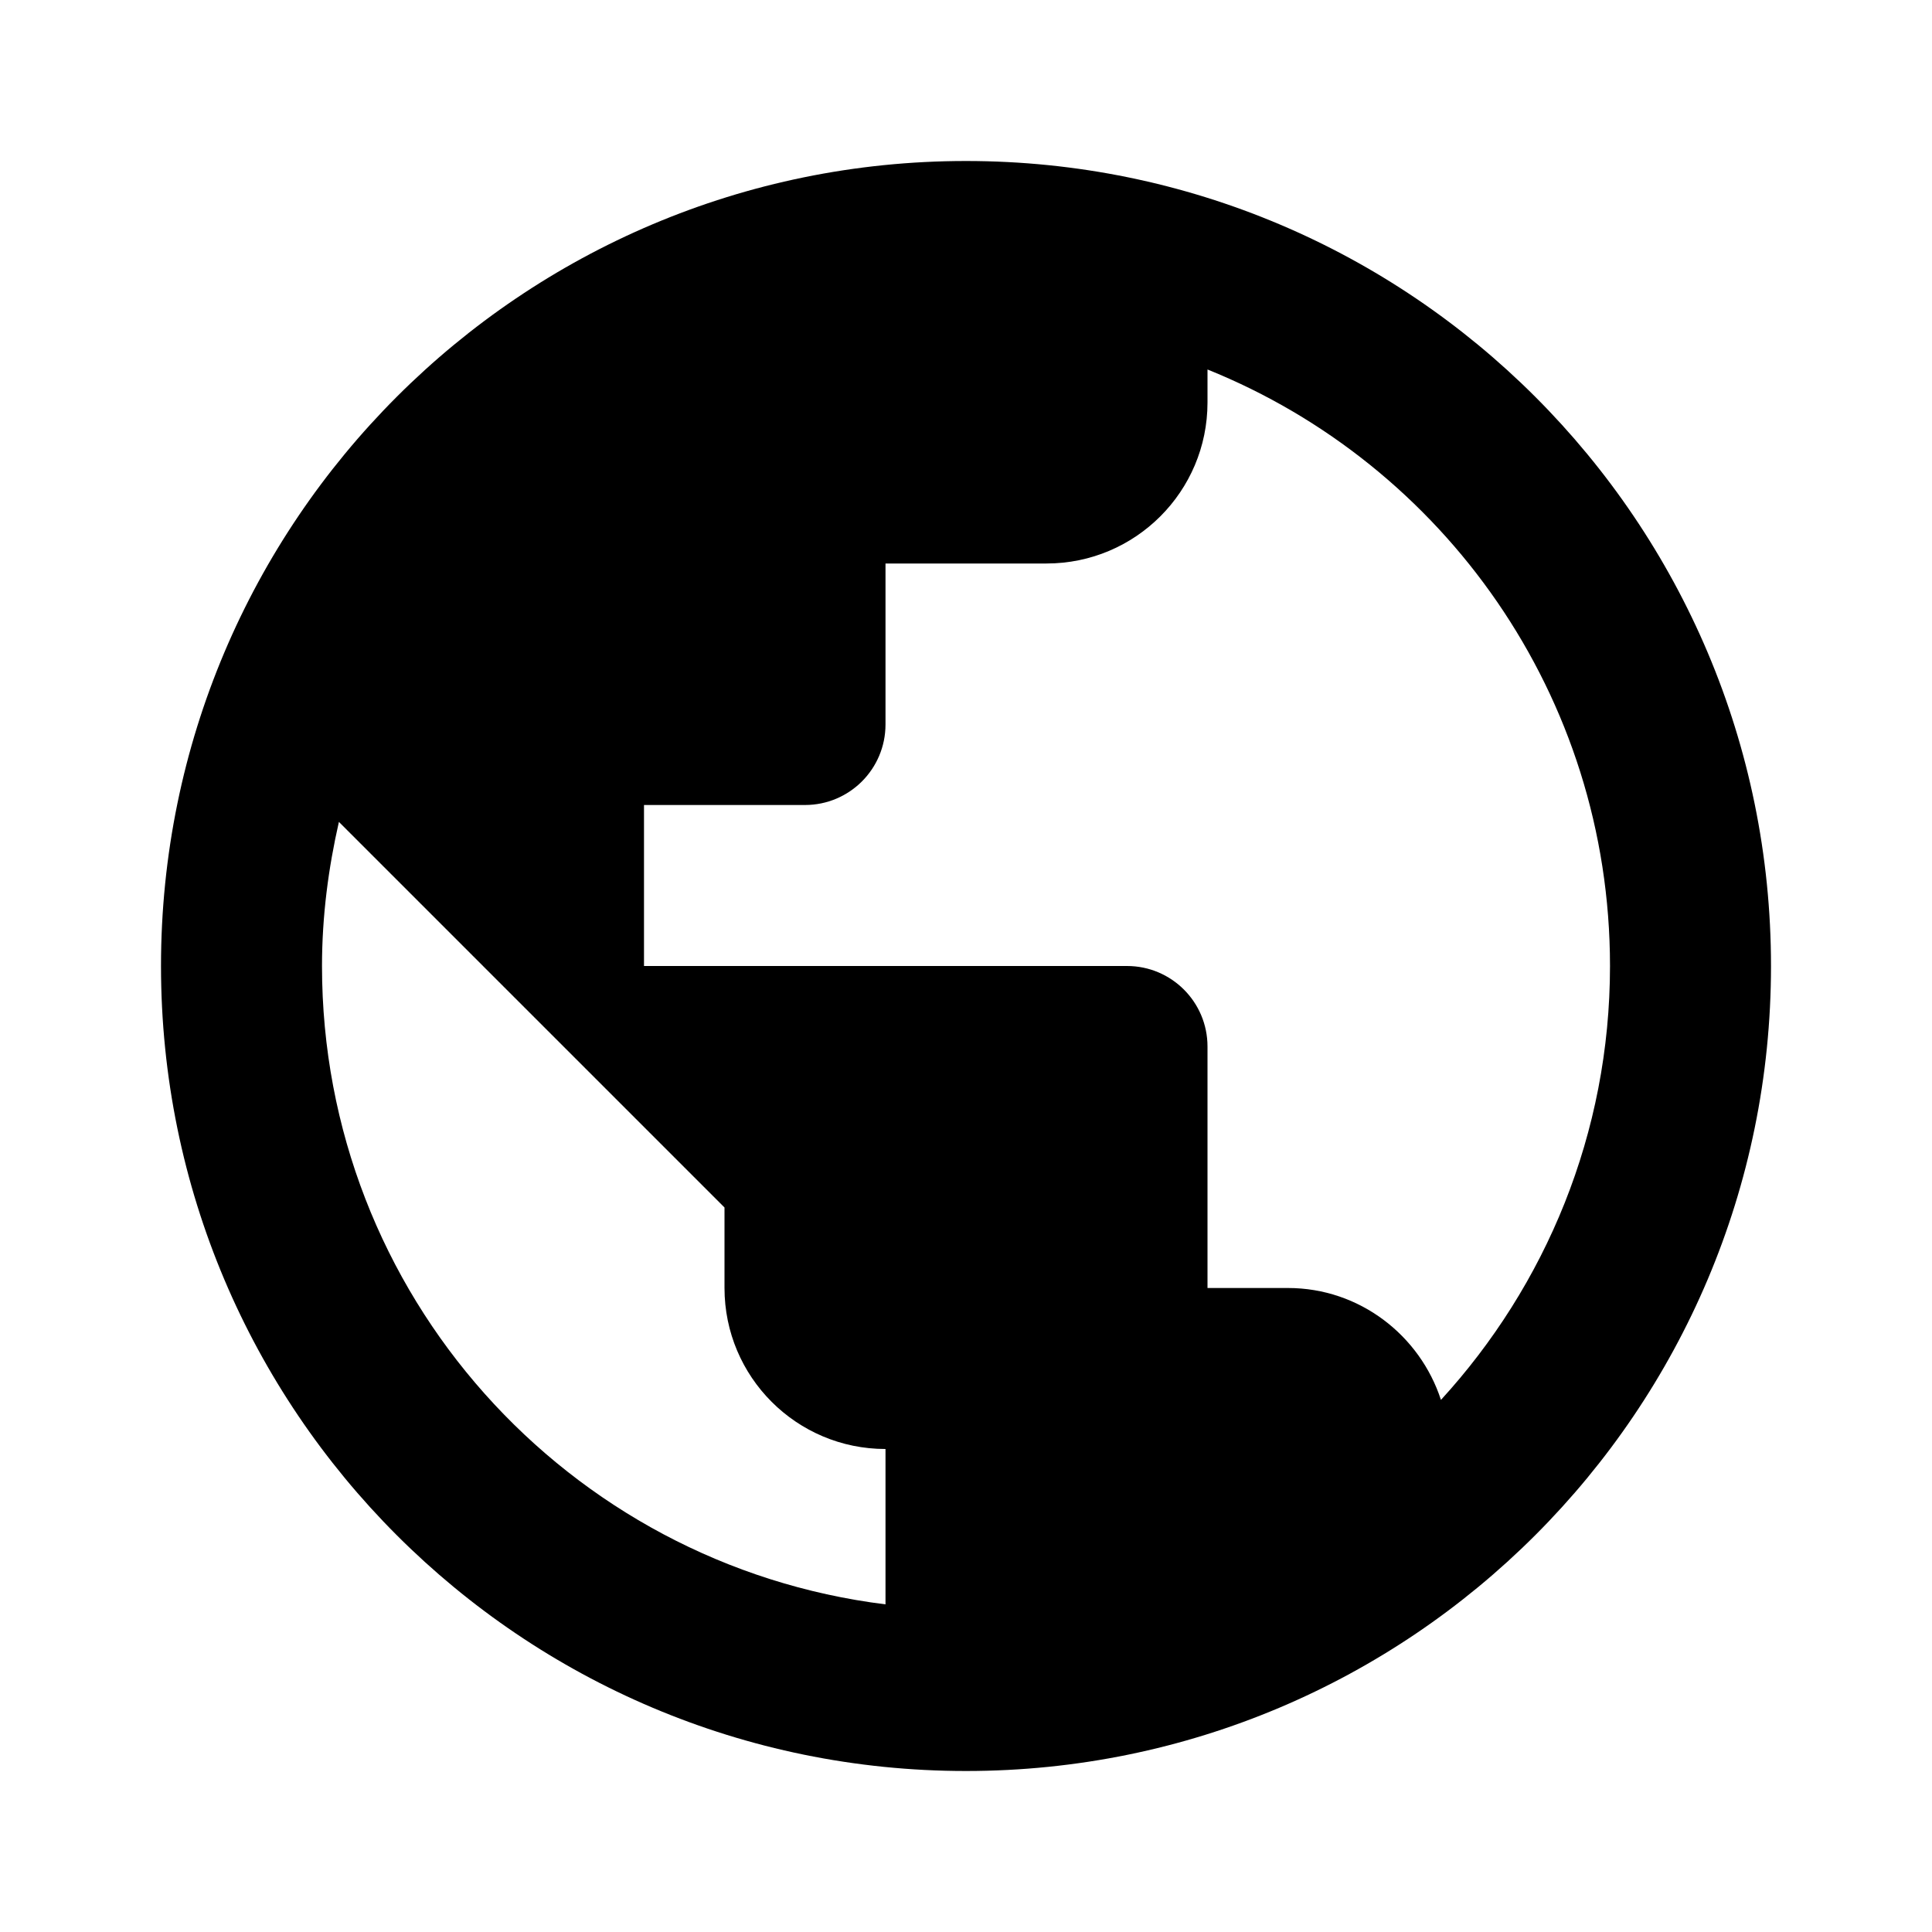
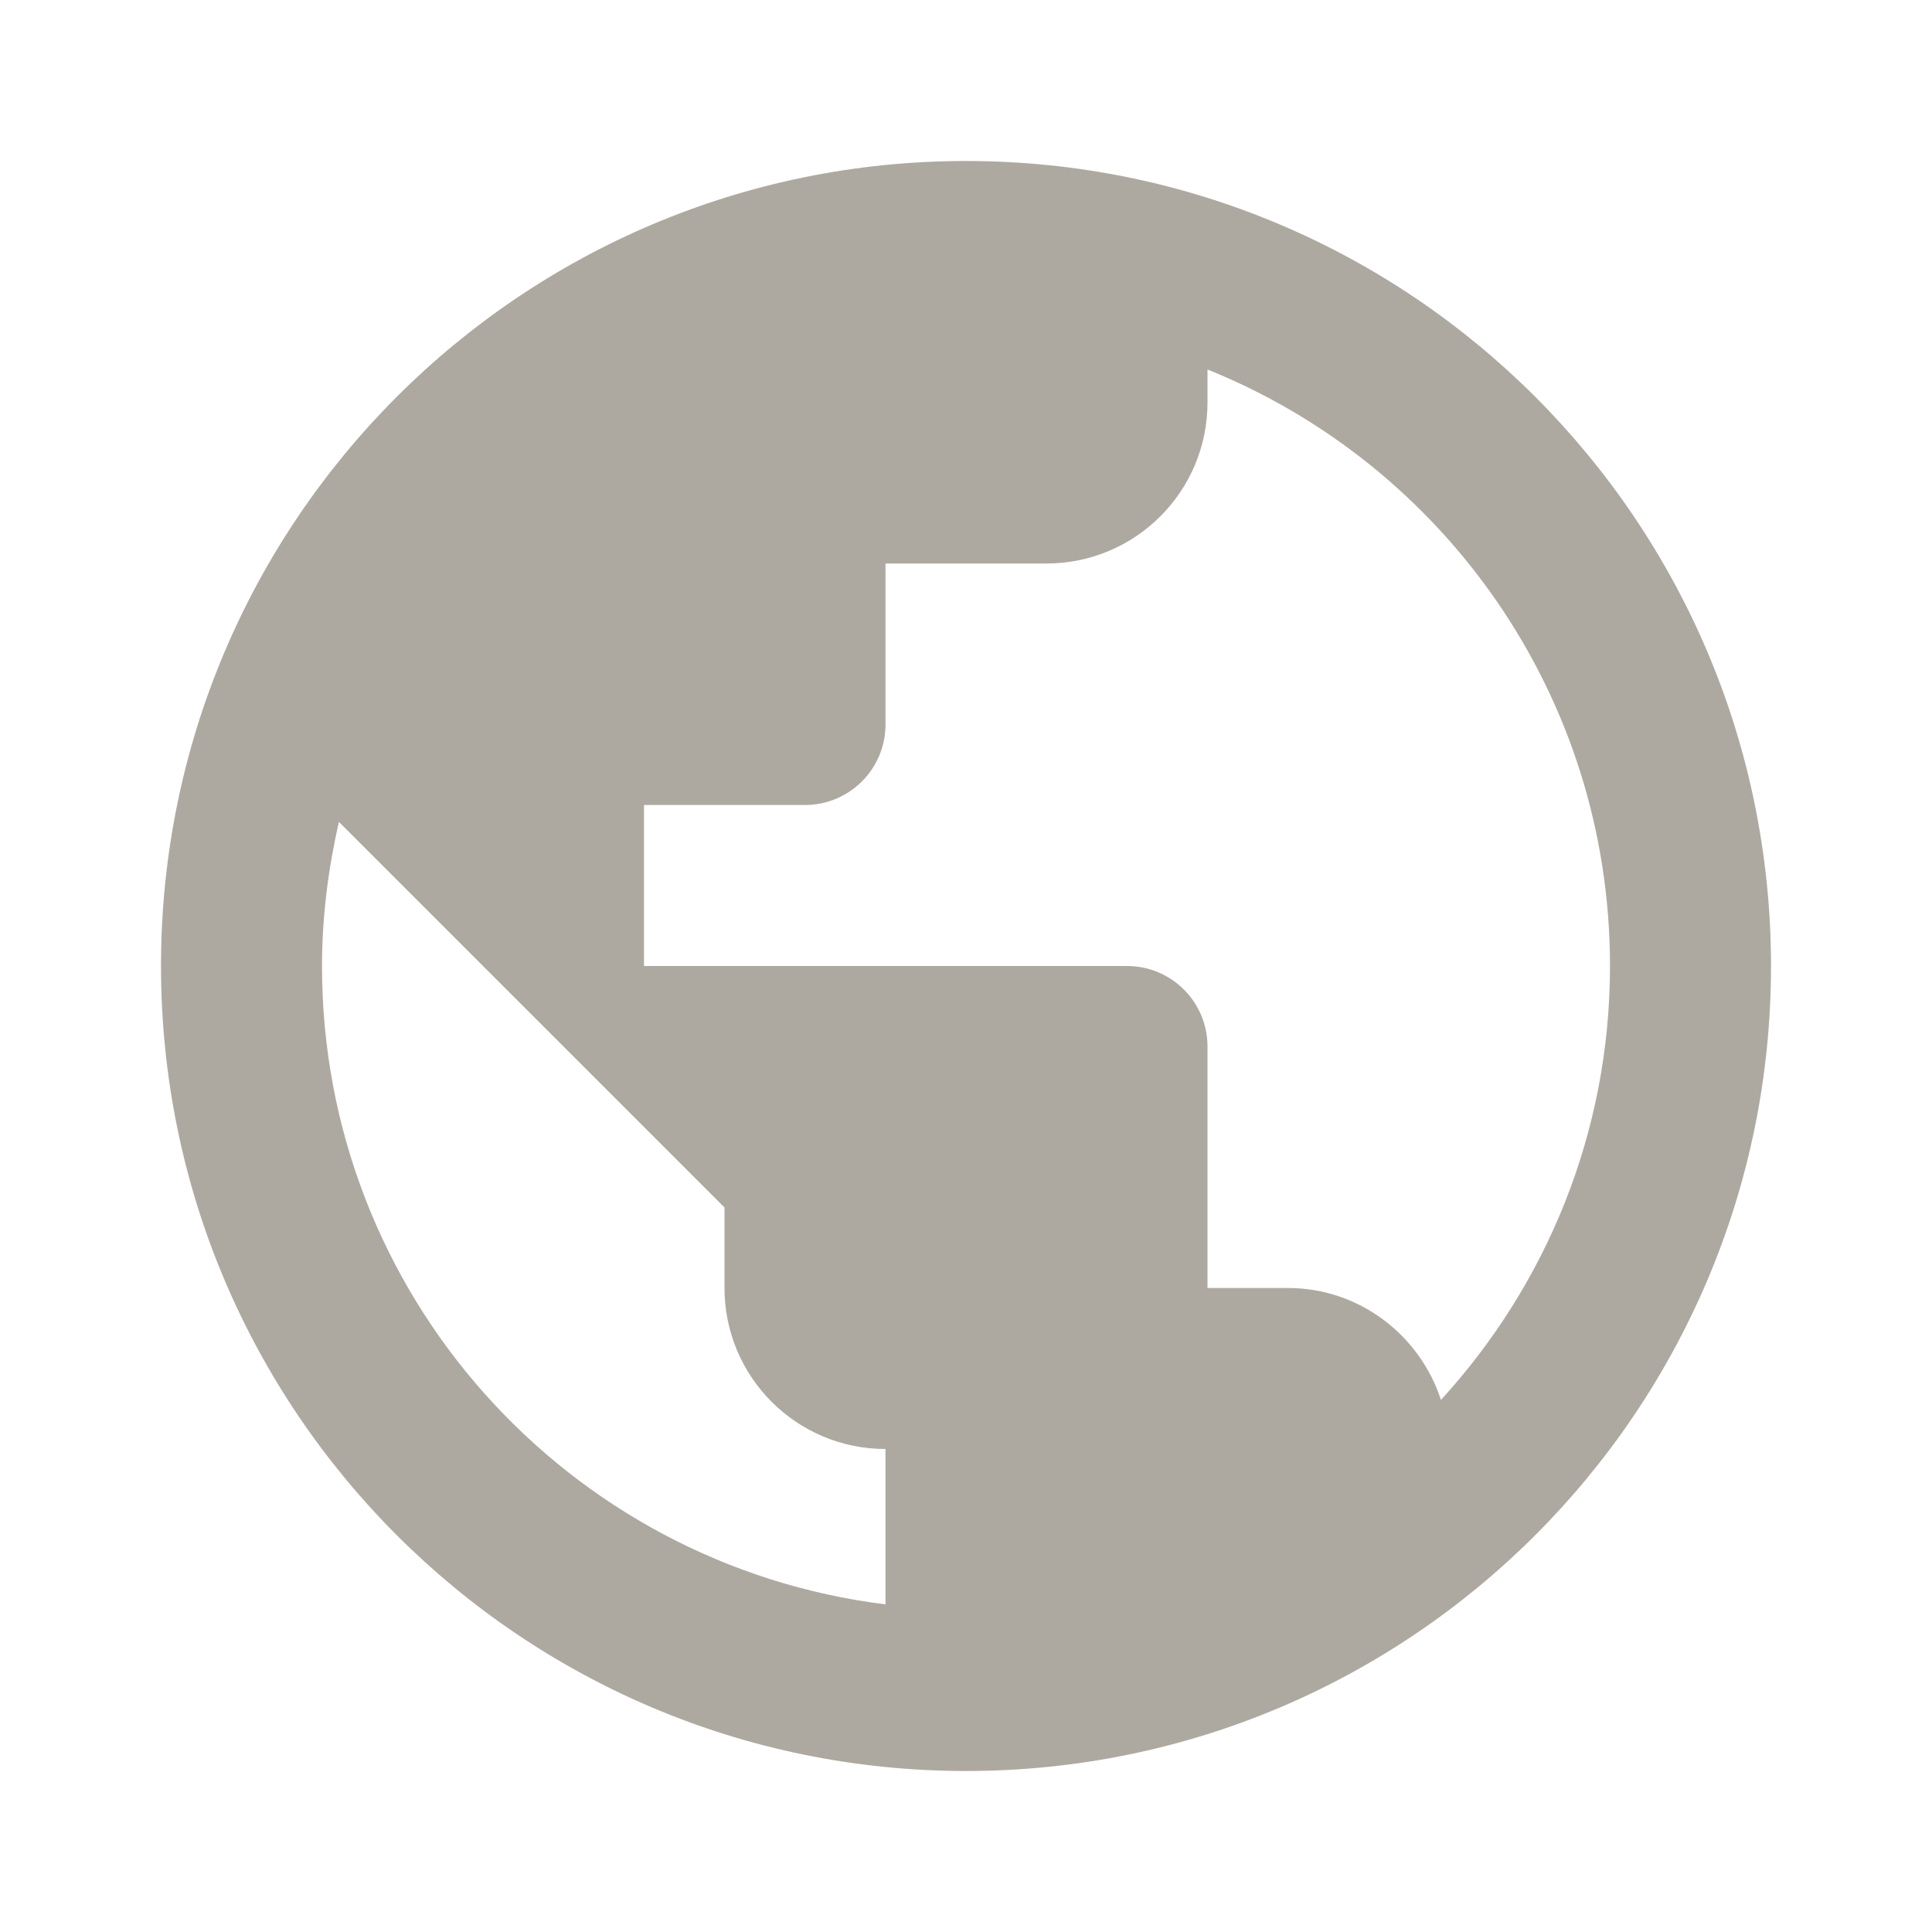
<svg xmlns="http://www.w3.org/2000/svg" version="1.1" width="24" height="24" viewBox="0 0 24 24">
-   <path d="M17.9,17.39C17.64,16.59 16.89,16 16,16H15V13A1,1 0 0,0 14,12H8V10H10A1,1 0 0,0 11,9V7H13A2,2 0 0,0 15,5V4.59C17.93,5.77 20,8.64 20,12C20,14.08 19.2,15.97 17.9,17.39M11,19.93C7.05,19.44 4,16.08 4,12C4,11.38 4.08,10.78 4.21,10.21L9,15V16A2,2 0 0,0 11,18M12,2A10,10 0 0,0 2,12A10,10 0 0,0 12,22A10,10 0 0,0 22,12A10,10 0 0,0 12,2Z" />
+   <path fill="#AEA9A0" d="M17.9,17.39C17.64,16.59 16.89,16 16,16H15V13A1,1 0 0,0 14,12H8V10H10A1,1 0 0,0 11,9V7H13A2,2 0 0,0 15,5V4.59C17.93,5.77 20,8.64 20,12C20,14.08 19.2,15.97 17.9,17.39M11,19.93C7.05,19.44 4,16.08 4,12C4,11.38 4.08,10.78 4.21,10.21L9,15V16A2,2 0 0,0 11,18M12,2A10,10 0 0,0 2,12A10,10 0 0,0 12,22A10,10 0 0,0 22,12A10,10 0 0,0 12,2Z" />
</svg>
